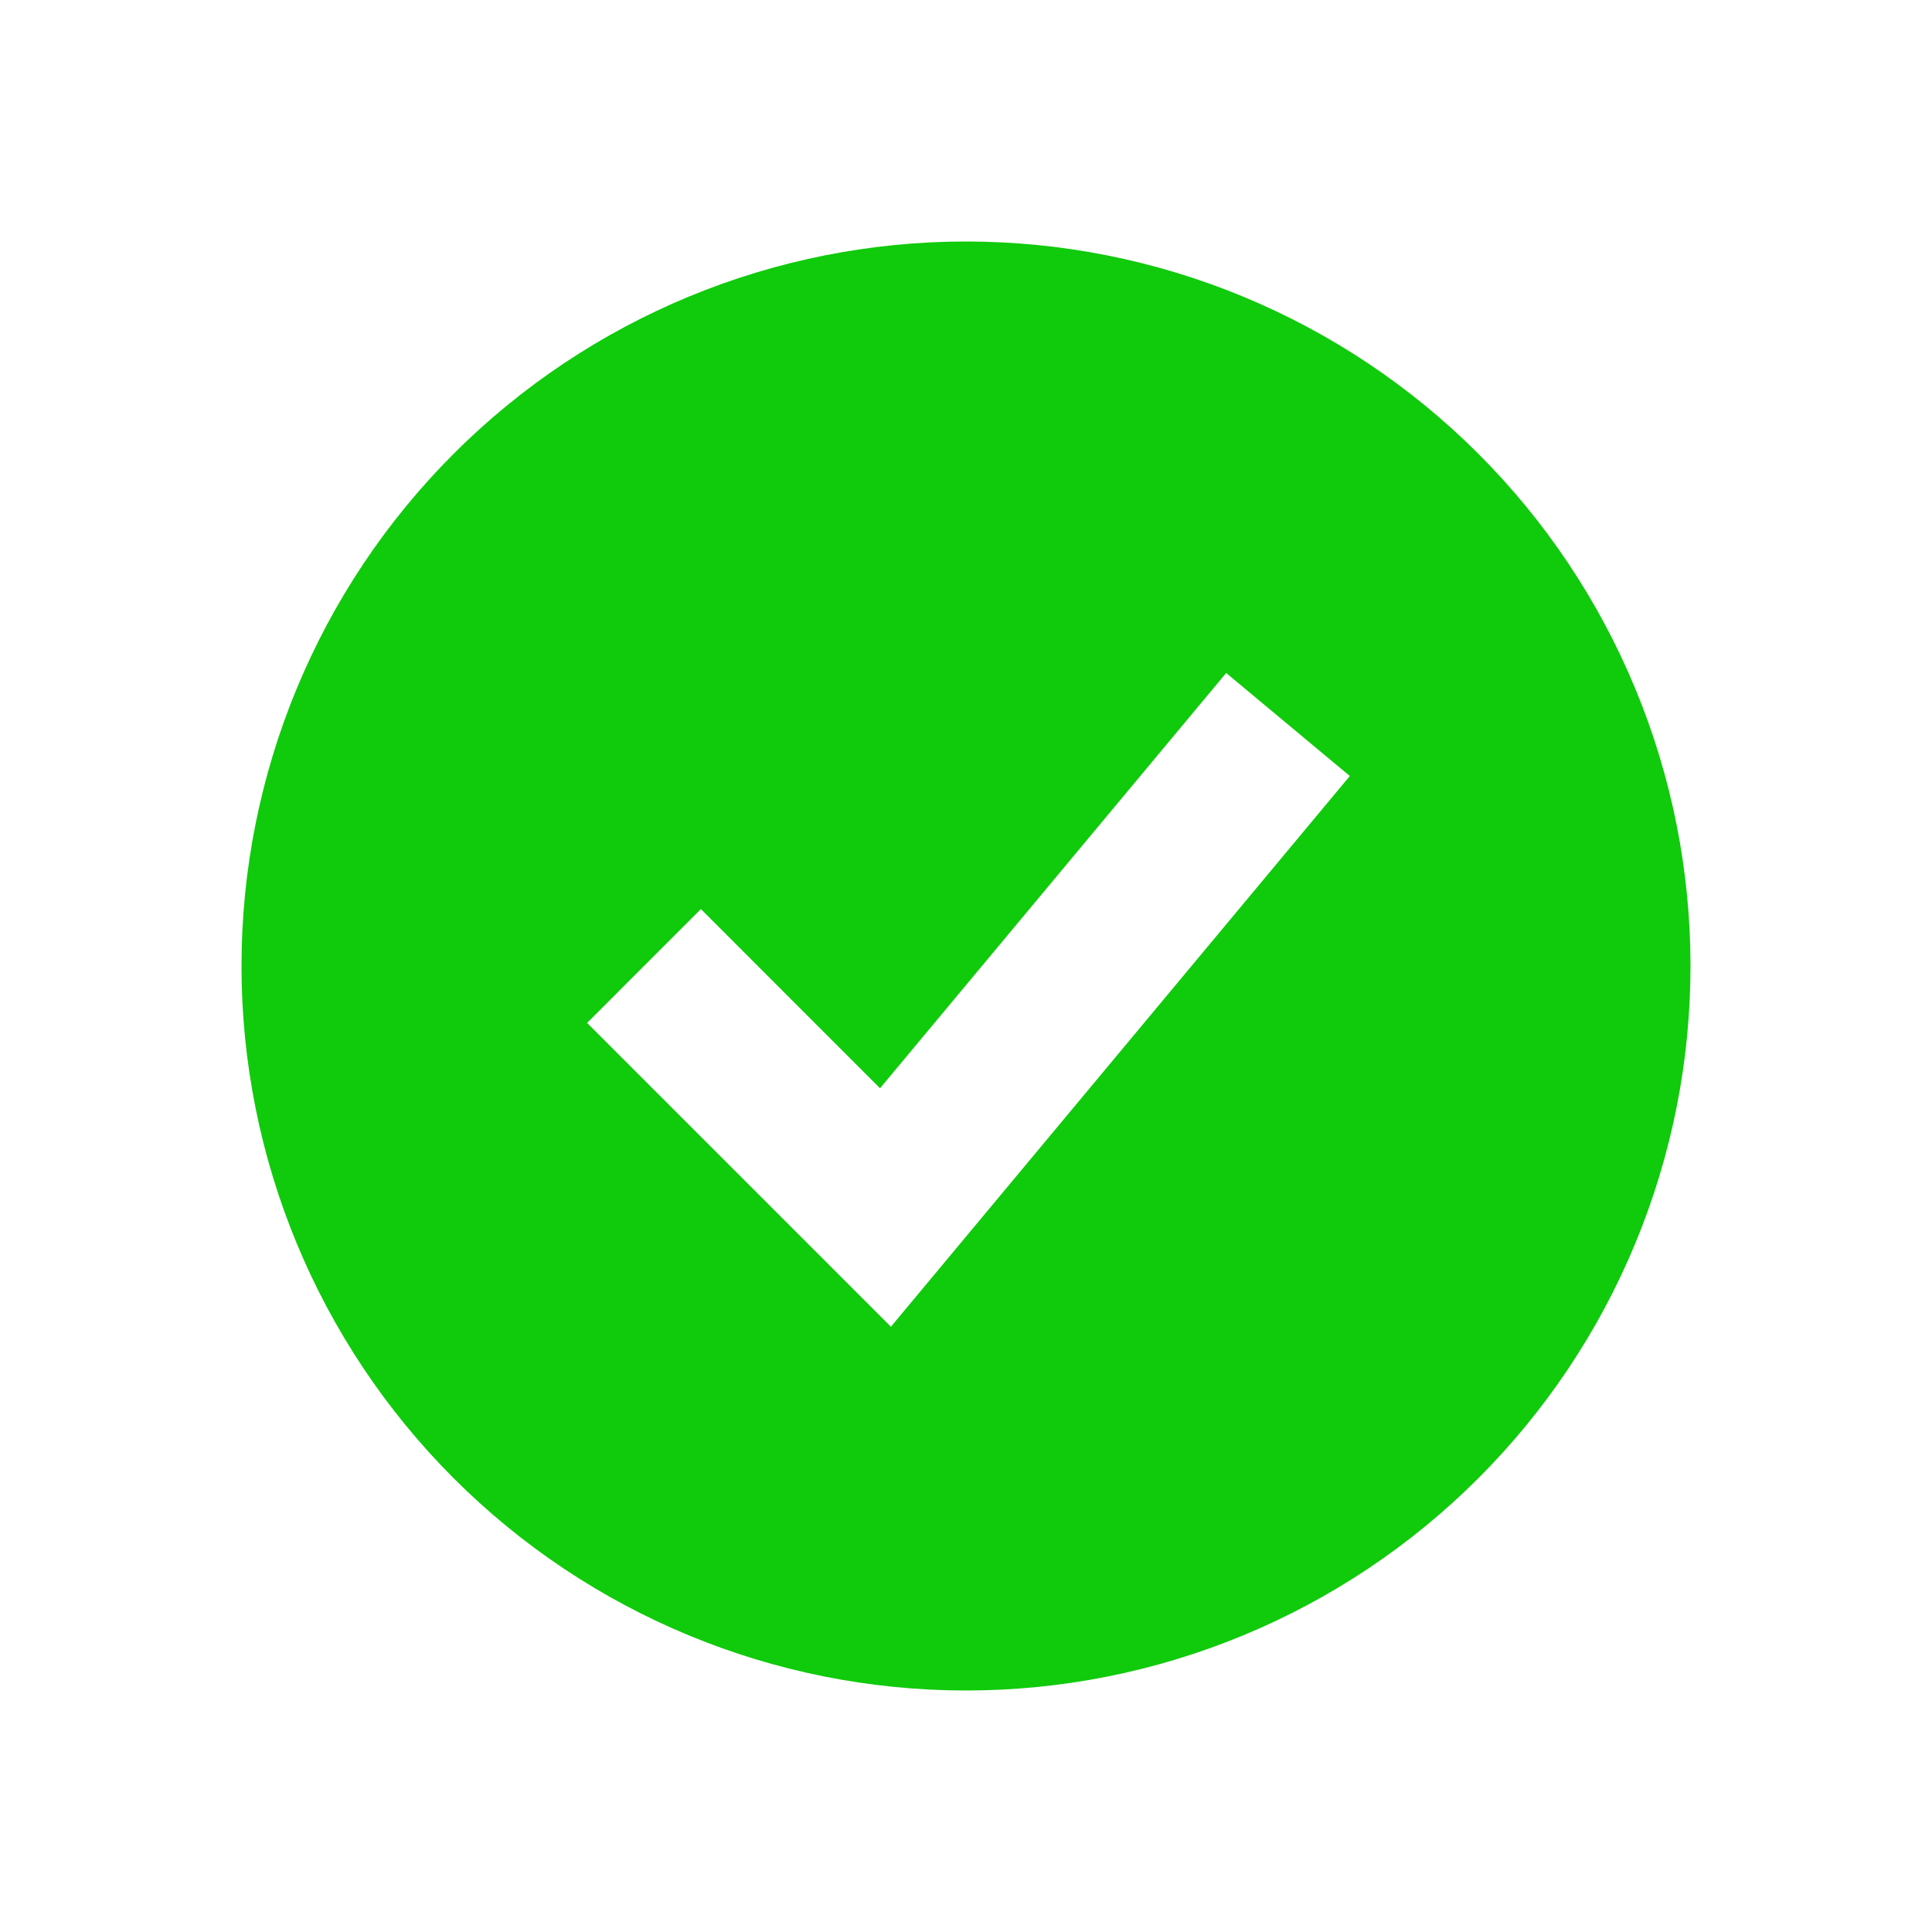
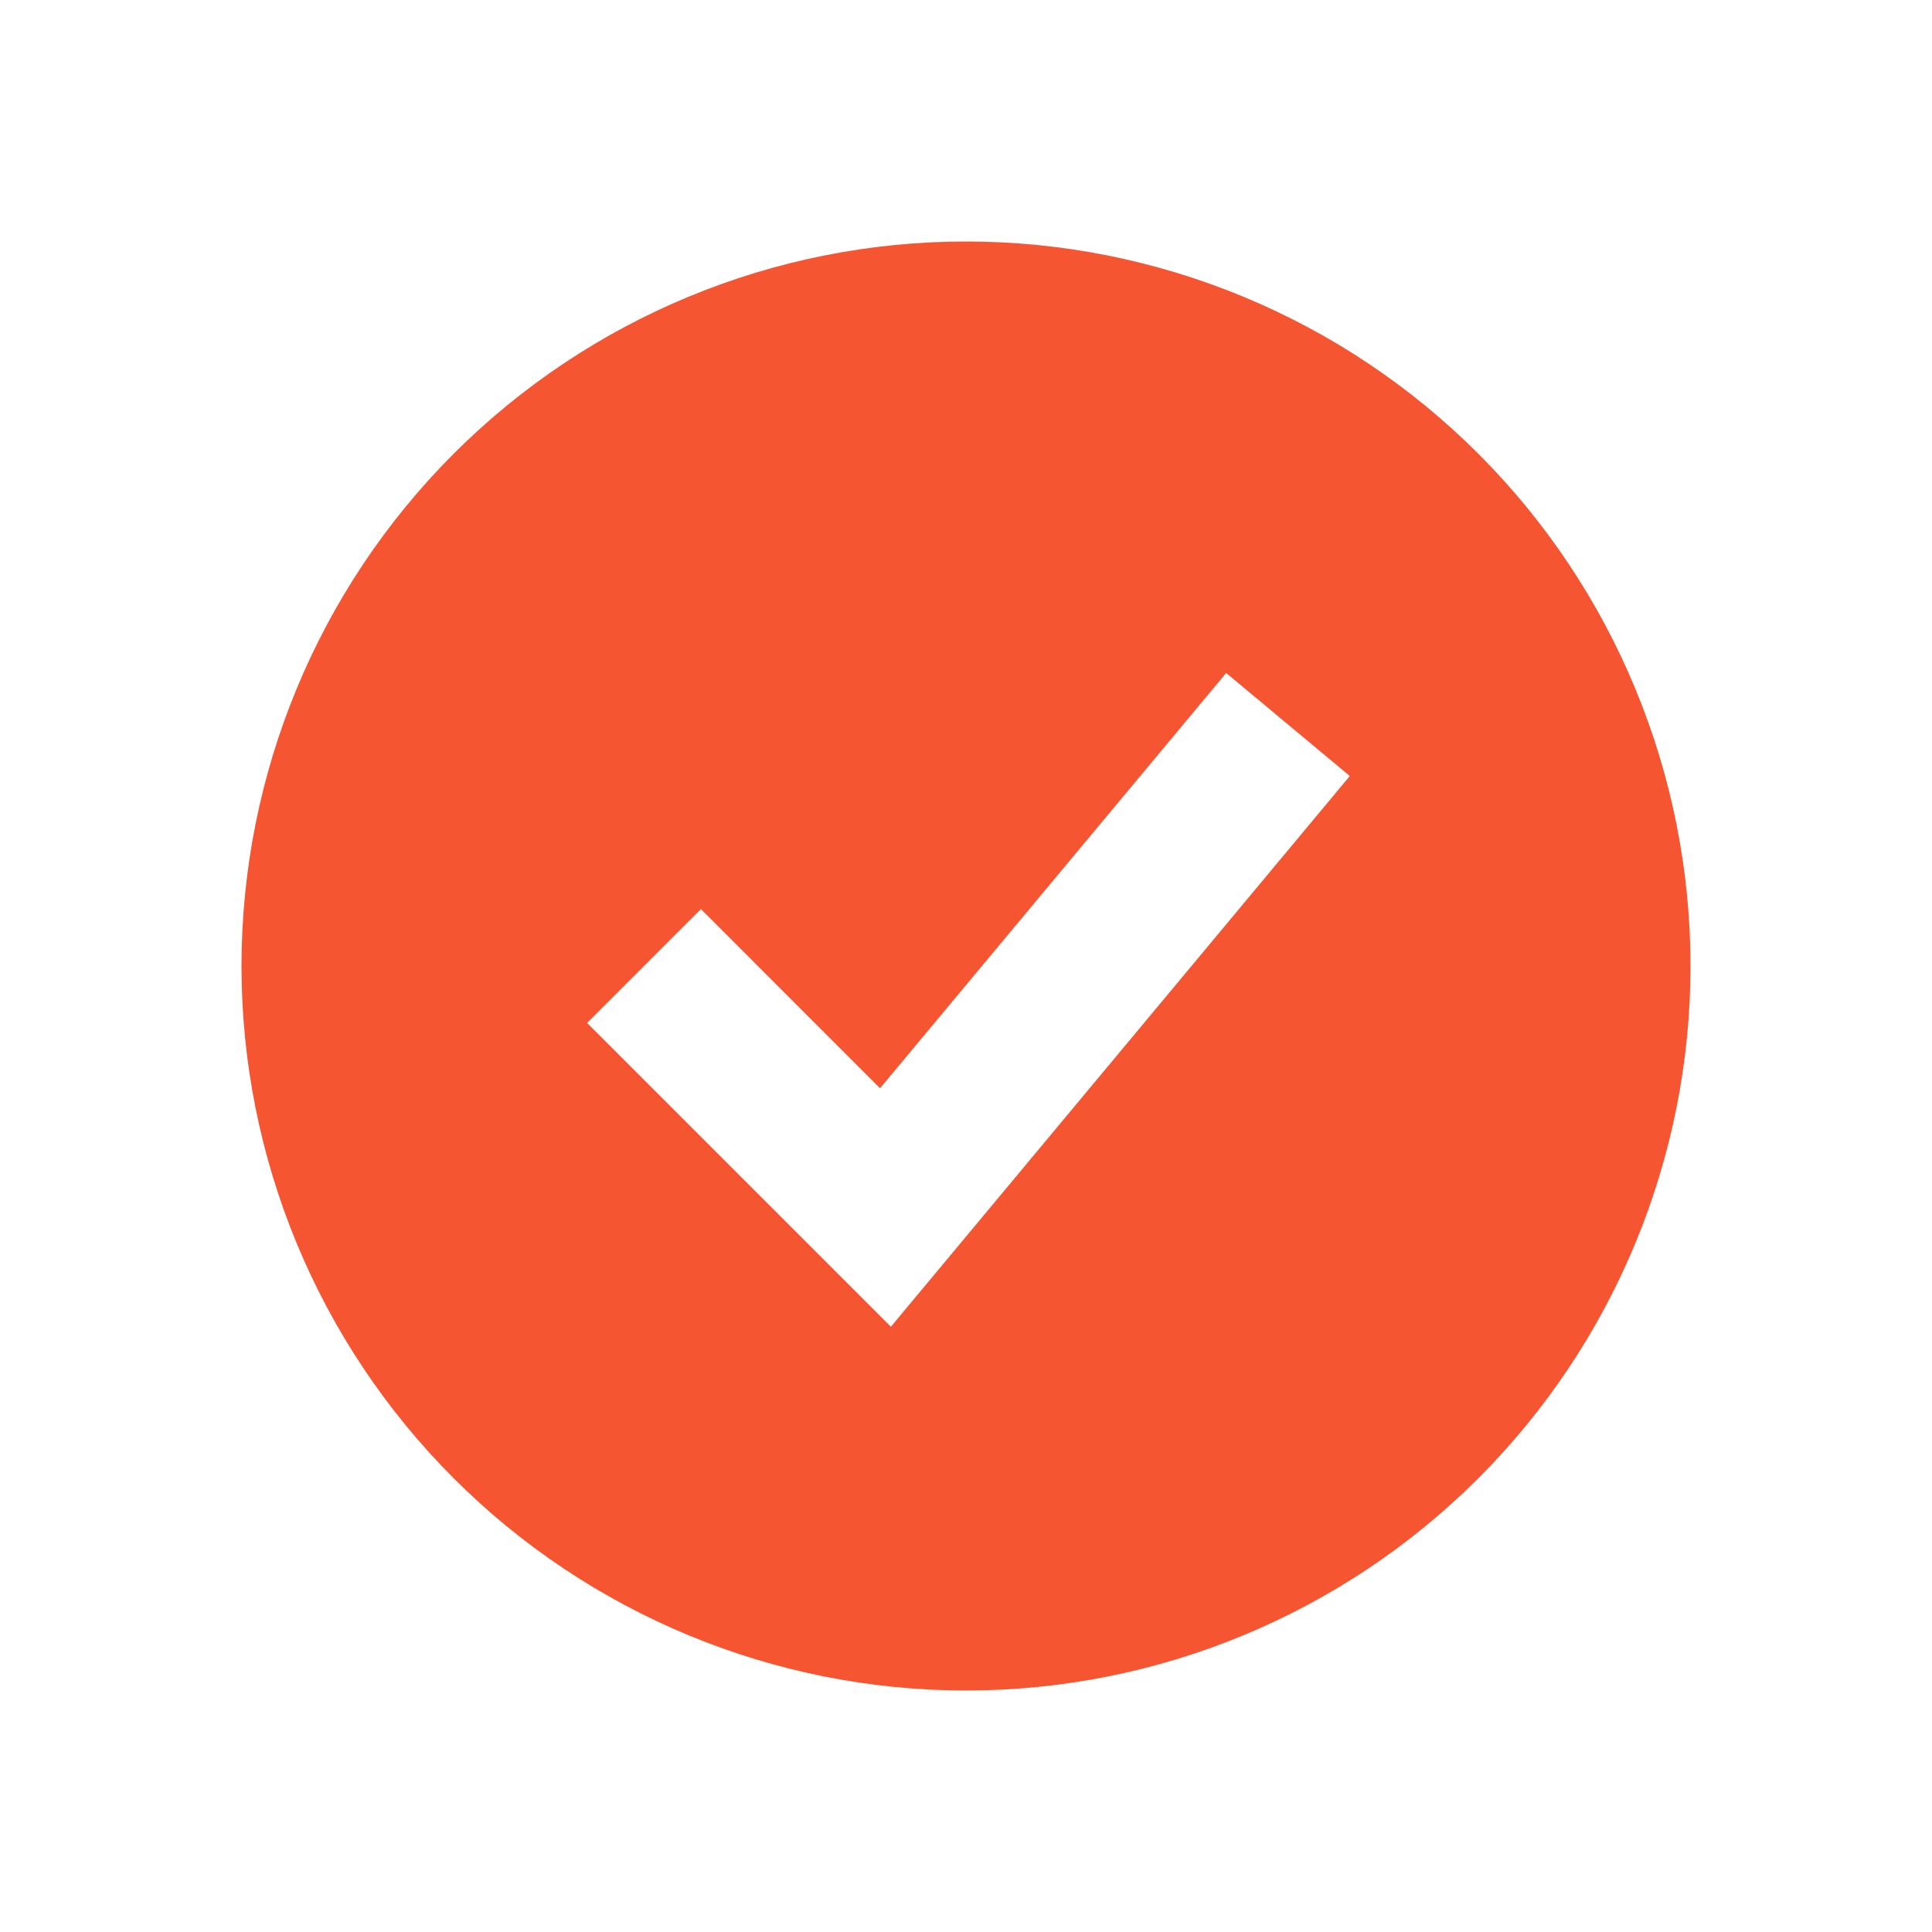
<svg xmlns="http://www.w3.org/2000/svg" width="80" height="80" viewBox="0 0 80 80" fill="none">
-   <path fill-rule="evenodd" clip-rule="evenodd" d="M40 70C43.94 70 47.841 69.224 51.48 67.716C55.12 66.209 58.427 63.999 61.213 61.213C63.999 58.427 66.209 55.12 67.716 51.48C69.224 47.841 70 43.94 70 40C70 36.06 69.224 32.159 67.716 28.52C66.209 24.88 63.999 21.573 61.213 18.787C58.427 16.001 55.12 13.791 51.48 12.284C47.841 10.776 43.94 10 40 10C32.044 10 24.413 13.161 18.787 18.787C13.161 24.413 10 32.044 10 40C10 47.956 13.161 55.587 18.787 61.213C24.413 66.839 32.044 70 40 70ZM39.227 52.133L55.893 32.133L50.773 27.867L36.44 45.063L29.023 37.643L24.31 42.357L34.31 52.357L36.89 54.937L39.227 52.133Z" fill="#10CA0C" />
+   <path fill-rule="evenodd" clip-rule="evenodd" d="M40 70C43.94 70 47.841 69.224 51.48 67.716C55.12 66.209 58.427 63.999 61.213 61.213C63.999 58.427 66.209 55.12 67.716 51.48C69.224 47.841 70 43.94 70 40C70 36.06 69.224 32.159 67.716 28.52C66.209 24.88 63.999 21.573 61.213 18.787C58.427 16.001 55.12 13.791 51.48 12.284C47.841 10.776 43.94 10 40 10C32.044 10 24.413 13.161 18.787 18.787C13.161 24.413 10 32.044 10 40C10 47.956 13.161 55.587 18.787 61.213C24.413 66.839 32.044 70 40 70ZM39.227 52.133L55.893 32.133L50.773 27.867L36.44 45.063L29.023 37.643L24.31 42.357L34.31 52.357L36.89 54.937L39.227 52.133Z" fill="#F55531" />
</svg>
